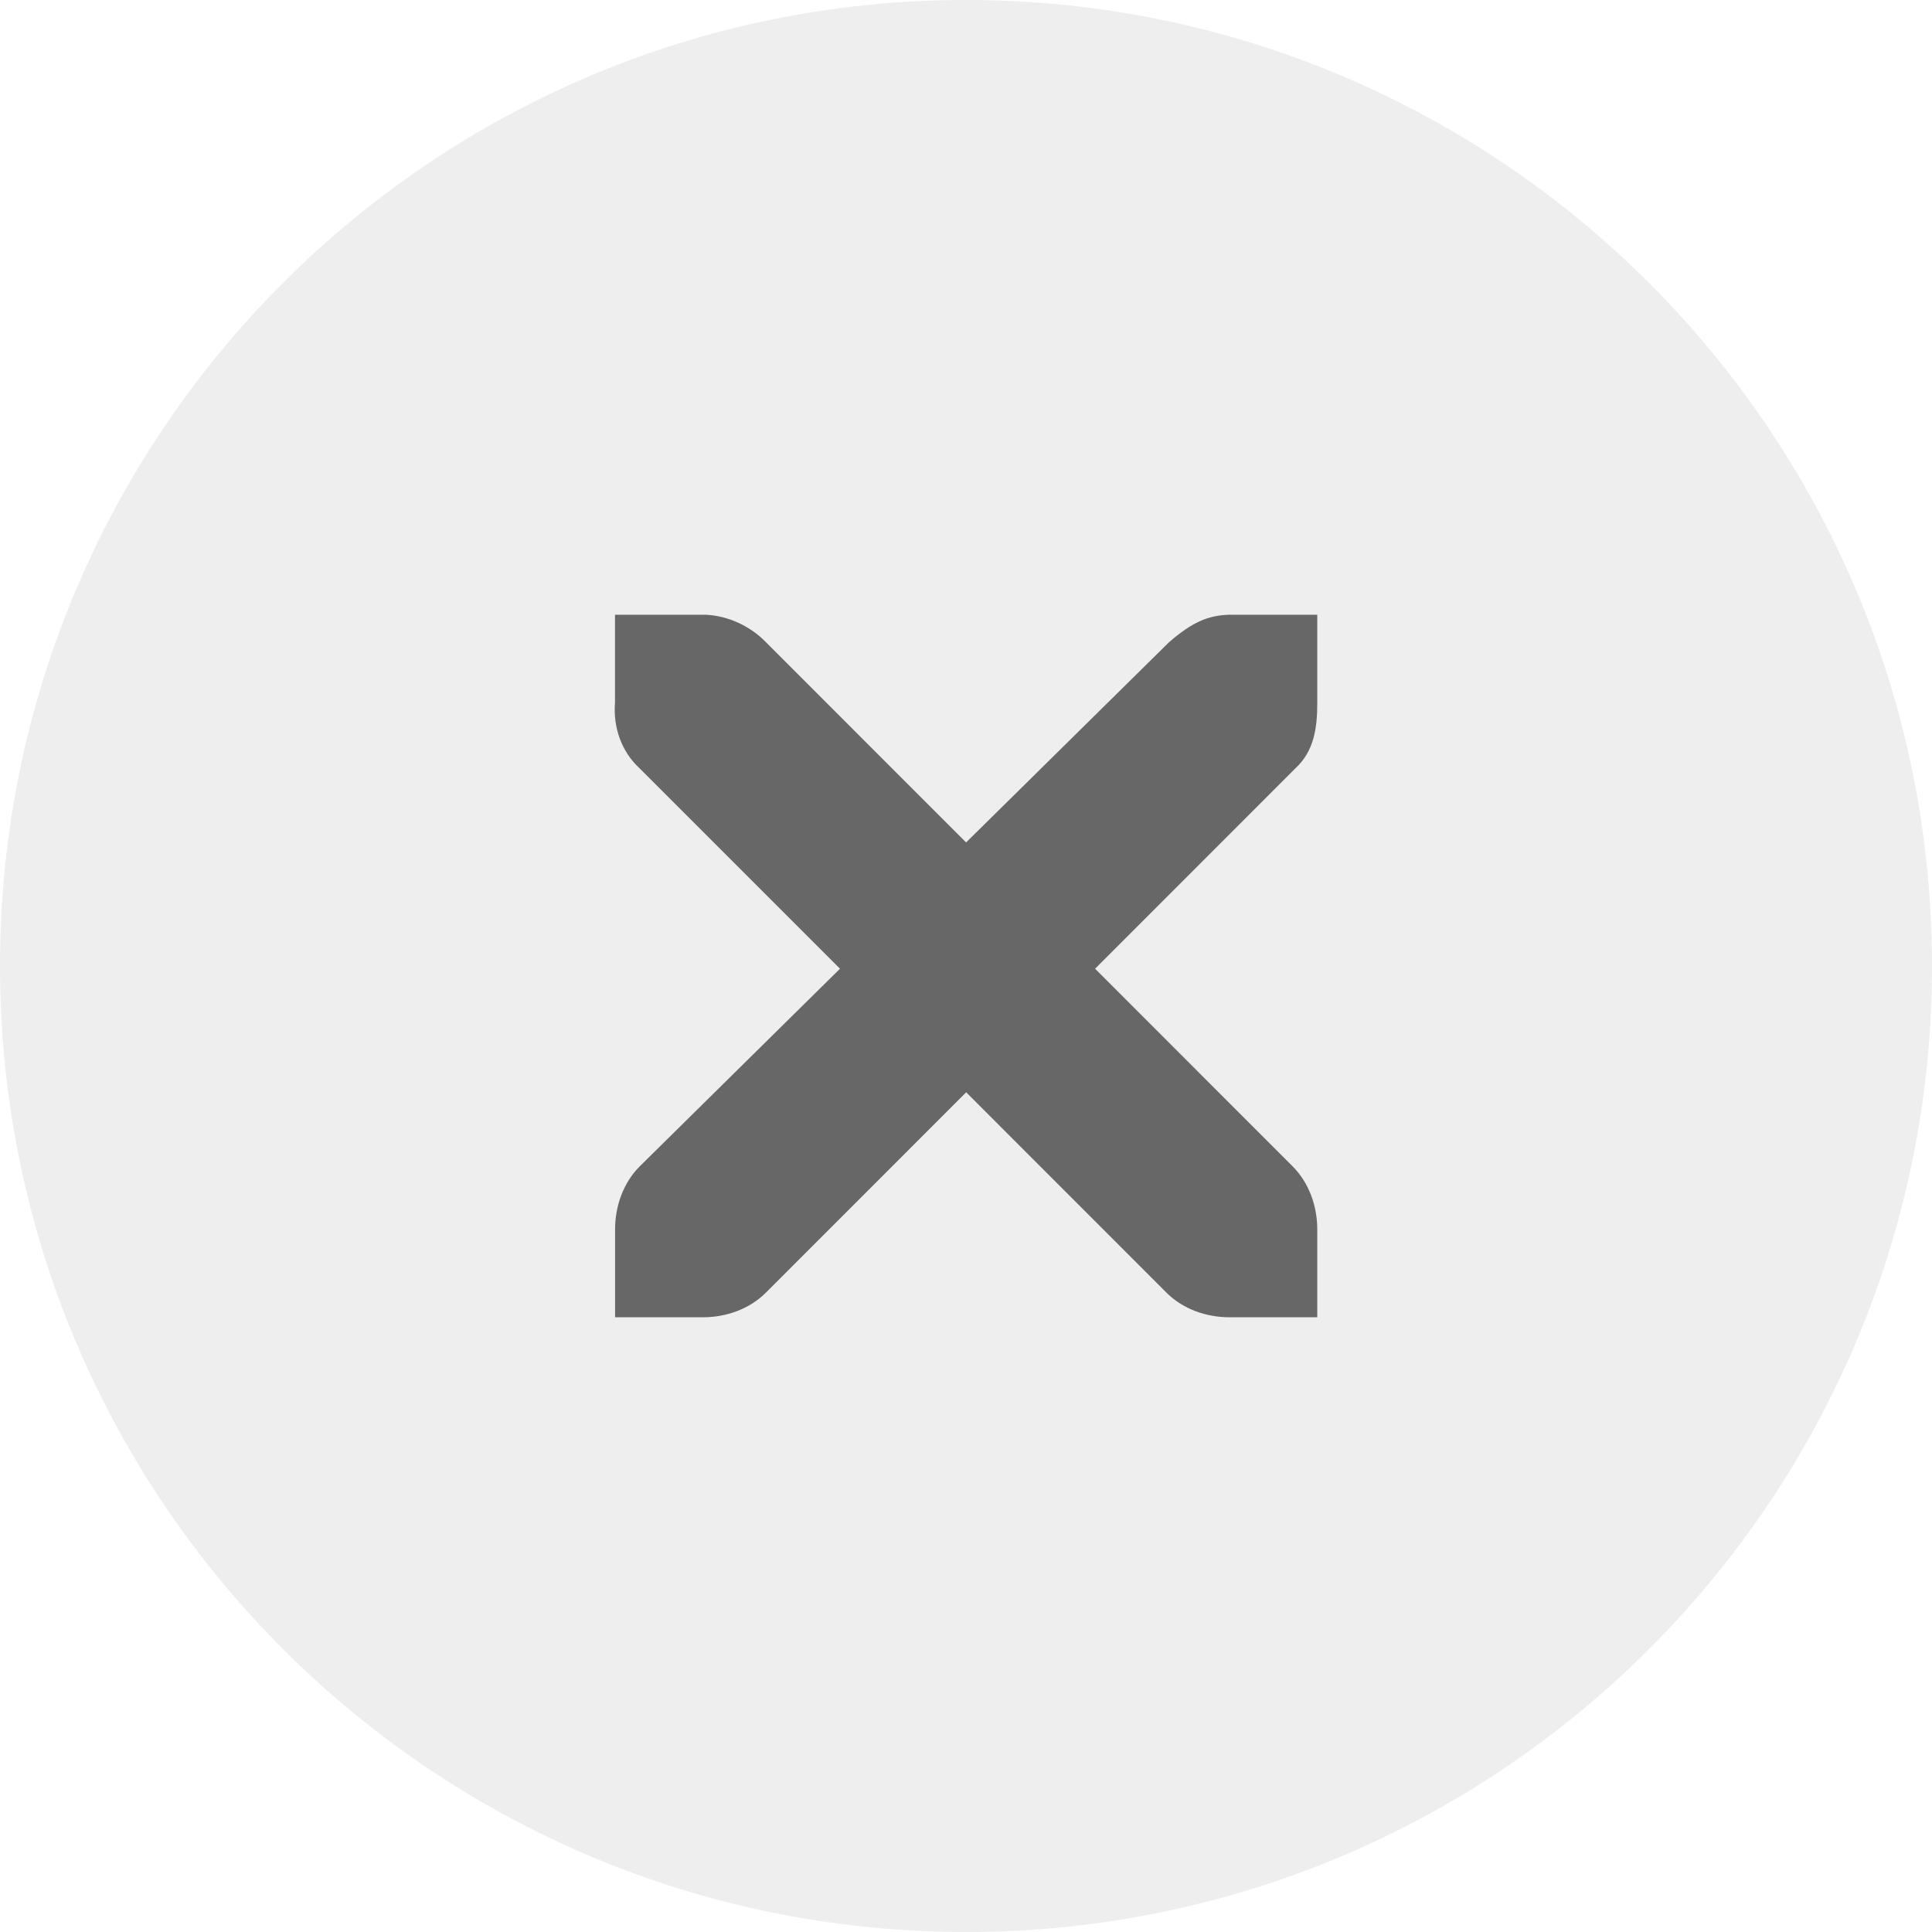
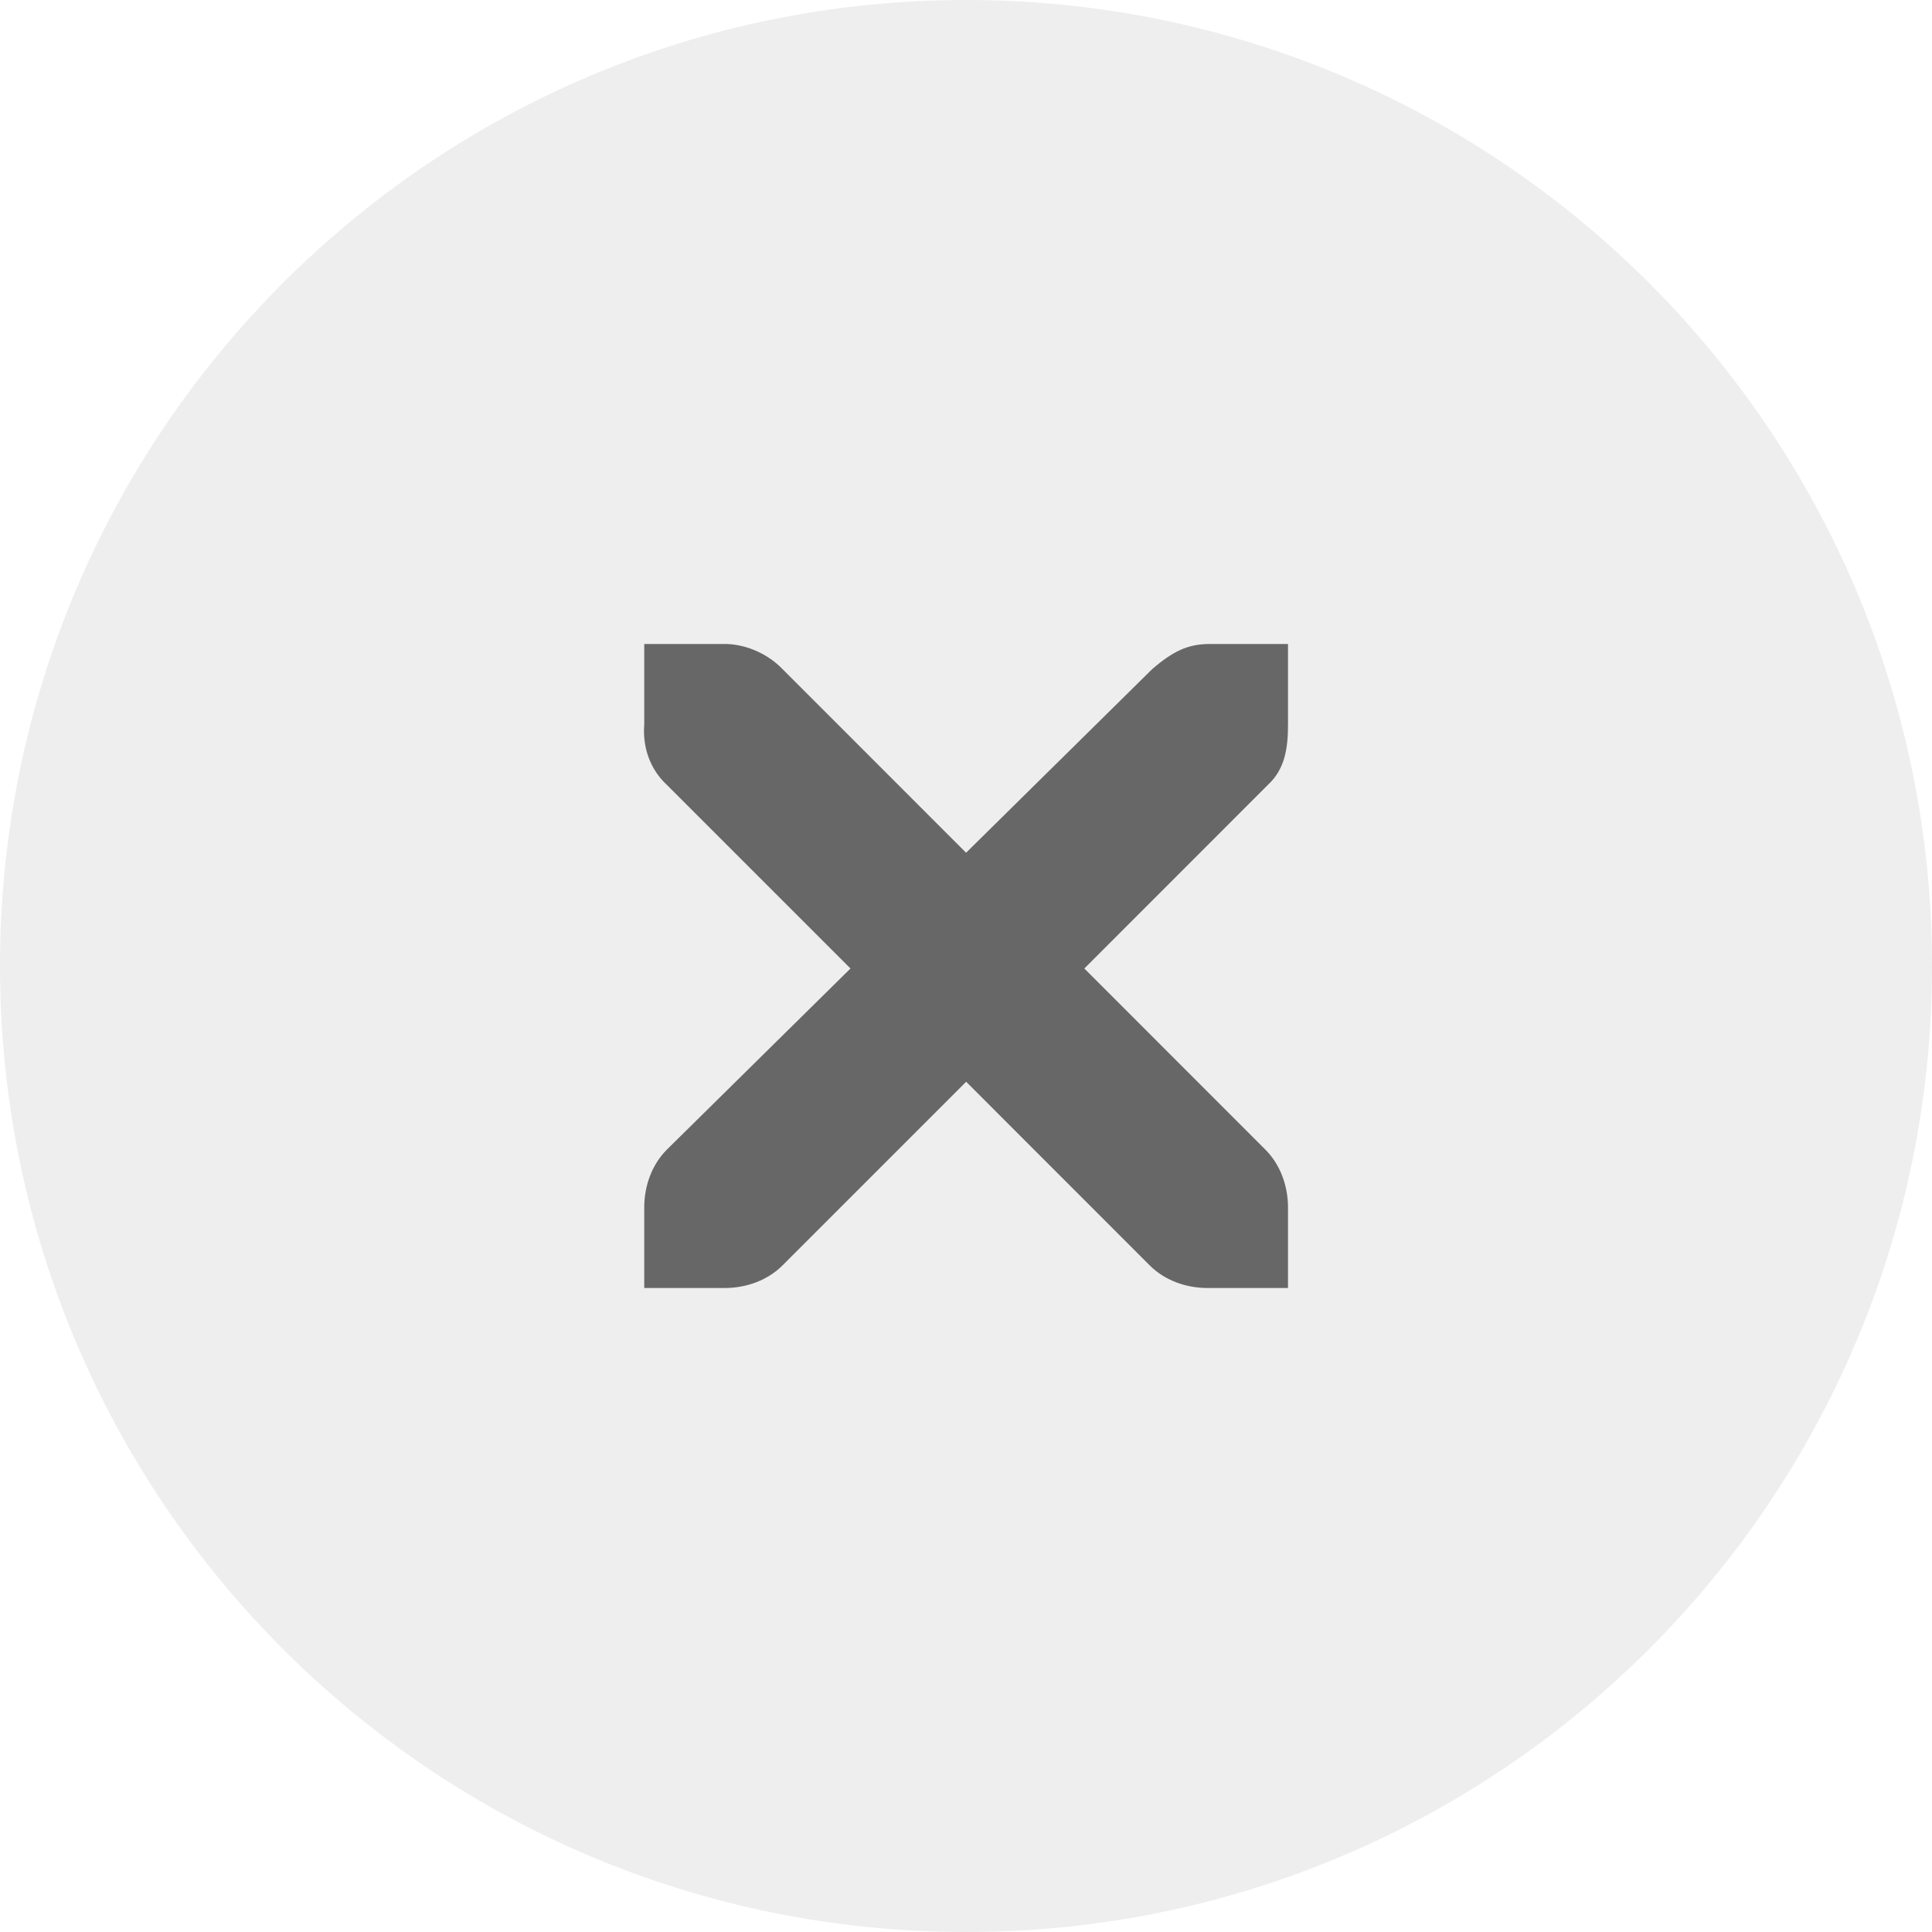
- <svg xmlns="http://www.w3.org/2000/svg" id="svg4306" style="enable-background:new" width="22" height="22" version="1.1">
-   <g id="g875">
-     <rect id="rect4224" style="opacity:0.001" width="22" height="22" x="0" y="0" />
-     <circle id="circle4230" style="opacity:0.07" cx="11" cy="11" r="11" />
-     <path id="path10839-9" style="opacity:1;fill:#676767;fill-opacity:1;stroke-width:1" d="m 7.003,7 h 1 c 0.01,-1.2e-4 0.021,-4.6e-4 0.031,0 0.255,0.011 0.51,0.129 0.687,0.312 l 2.28,2.281 2.312,-2.281 c 0.266,-0.23 0.446,-0.305 0.687,-0.312 H 15 V 8 c 0,0.286 -0.034,0.551 -0.25,0.75 l -2.28,2.281 2.249,2.25 C 14.907,13.469 15,13.735 15,14 v 1 h -1 c -0.265,-10e-6 -0.53,-0.093 -0.718,-0.281 l -2.28,-2.281 -2.28,2.281 c -0.188,0.188 -0.453,0.281 -0.718,0.281 h -1 v -1 c -2.9e-6,-0.265 0.093,-0.531 0.281,-0.719 L 9.565,11.031 7.284,8.75 C 7.074,8.556 6.981,8.281 7.003,8 Z" />
+ <svg xmlns="http://www.w3.org/2000/svg" width="24" height="24" version="1.1">
+   <g transform="translate(0,2)">
+     <rect style="opacity:0.001" width="22" height="22" x="0" y="0" />
+     <circle style="opacity:0.07;fill:#000000" cx="12" cy="10" r="12" />
+     <path style="fill:#676767" d="m 8.003,6 h 1 c 0.01,-1.2e-4 0.021,-4.6e-4 0.031,0 0.255,0.011 0.51,0.129 0.687,0.312 l 2.28,2.281 2.312,-2.281 c 0.266,-0.23 0.446,-0.305 0.687,-0.312 H 16 v 1 c 0,0.286 -0.034,0.551 -0.25,0.75 l -2.28,2.281 2.249,2.25 C 15.907,12.469 16,12.735 16,13 V 14 h -1 c -0.265,-10e-6 -0.53,-0.093 -0.718,-0.281 L 12.002,11.438 9.721,13.719 C 9.533,13.907 9.268,14 9.003,14 h -1 v -1 c -2.9e-6,-0.265 0.093,-0.531 0.281,-0.719 L 10.565,10.031 8.284,7.75 C 8.074,7.556 7.981,7.281 8.003,7 Z" />
  </g>
</svg>
